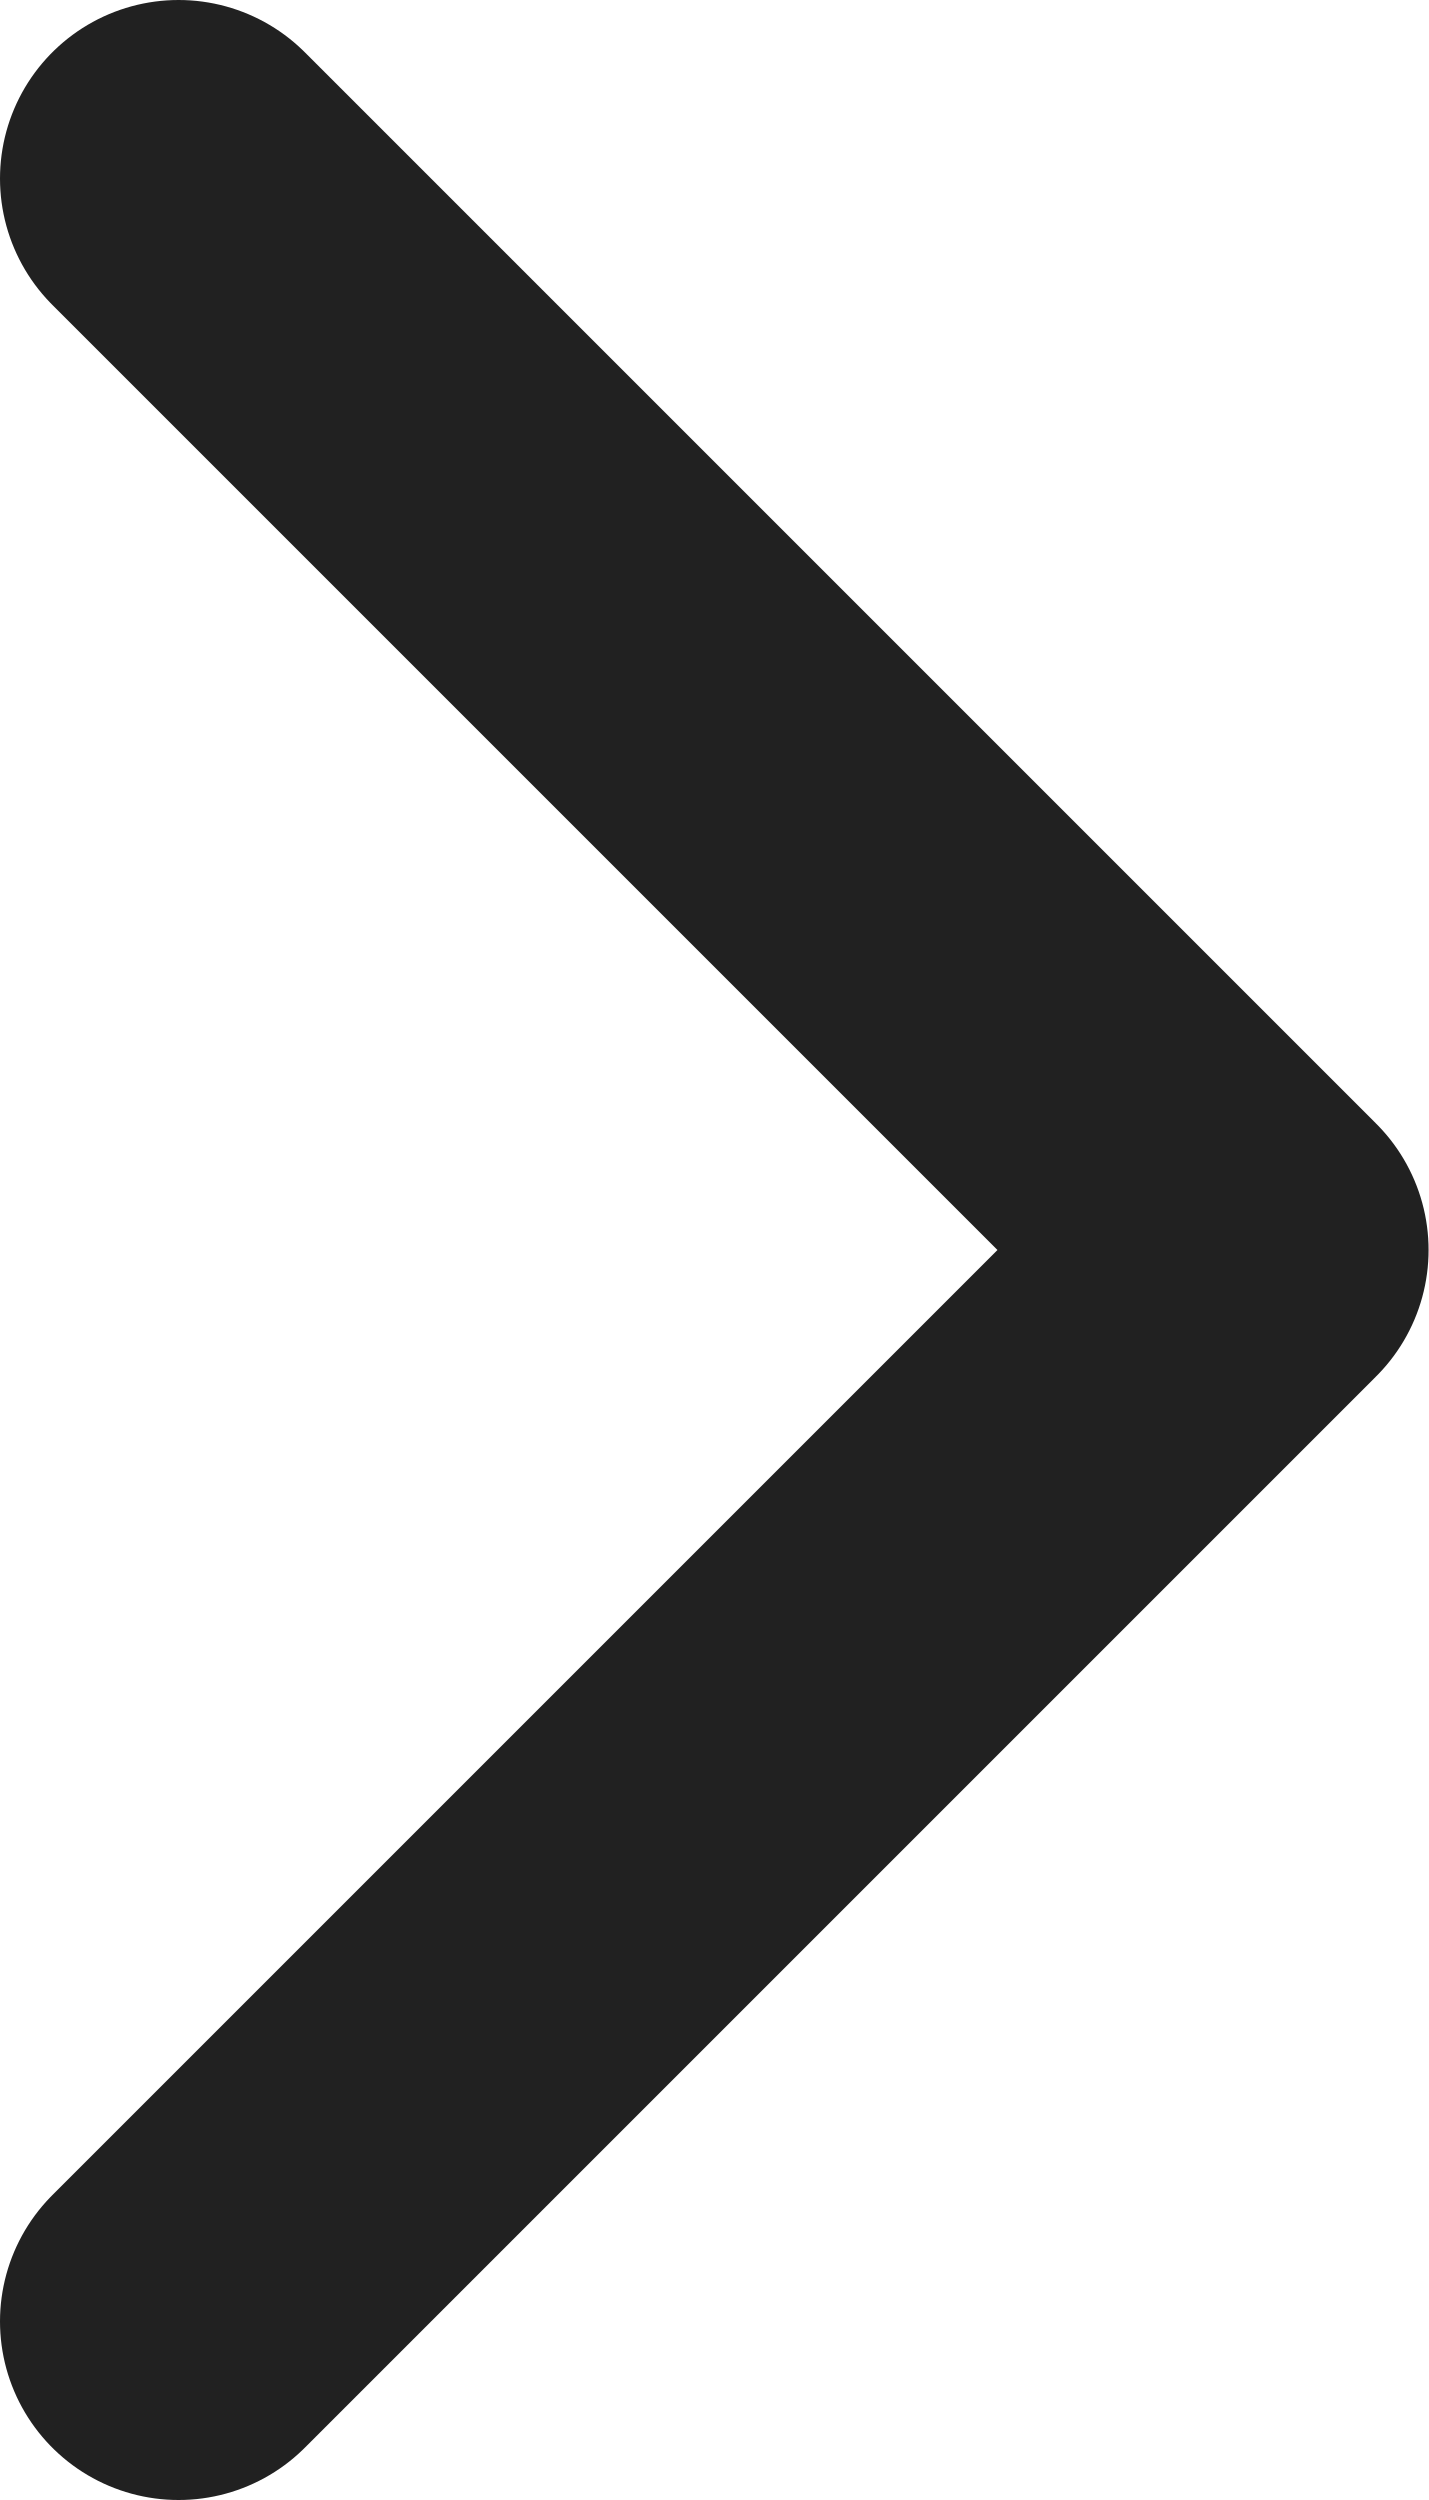
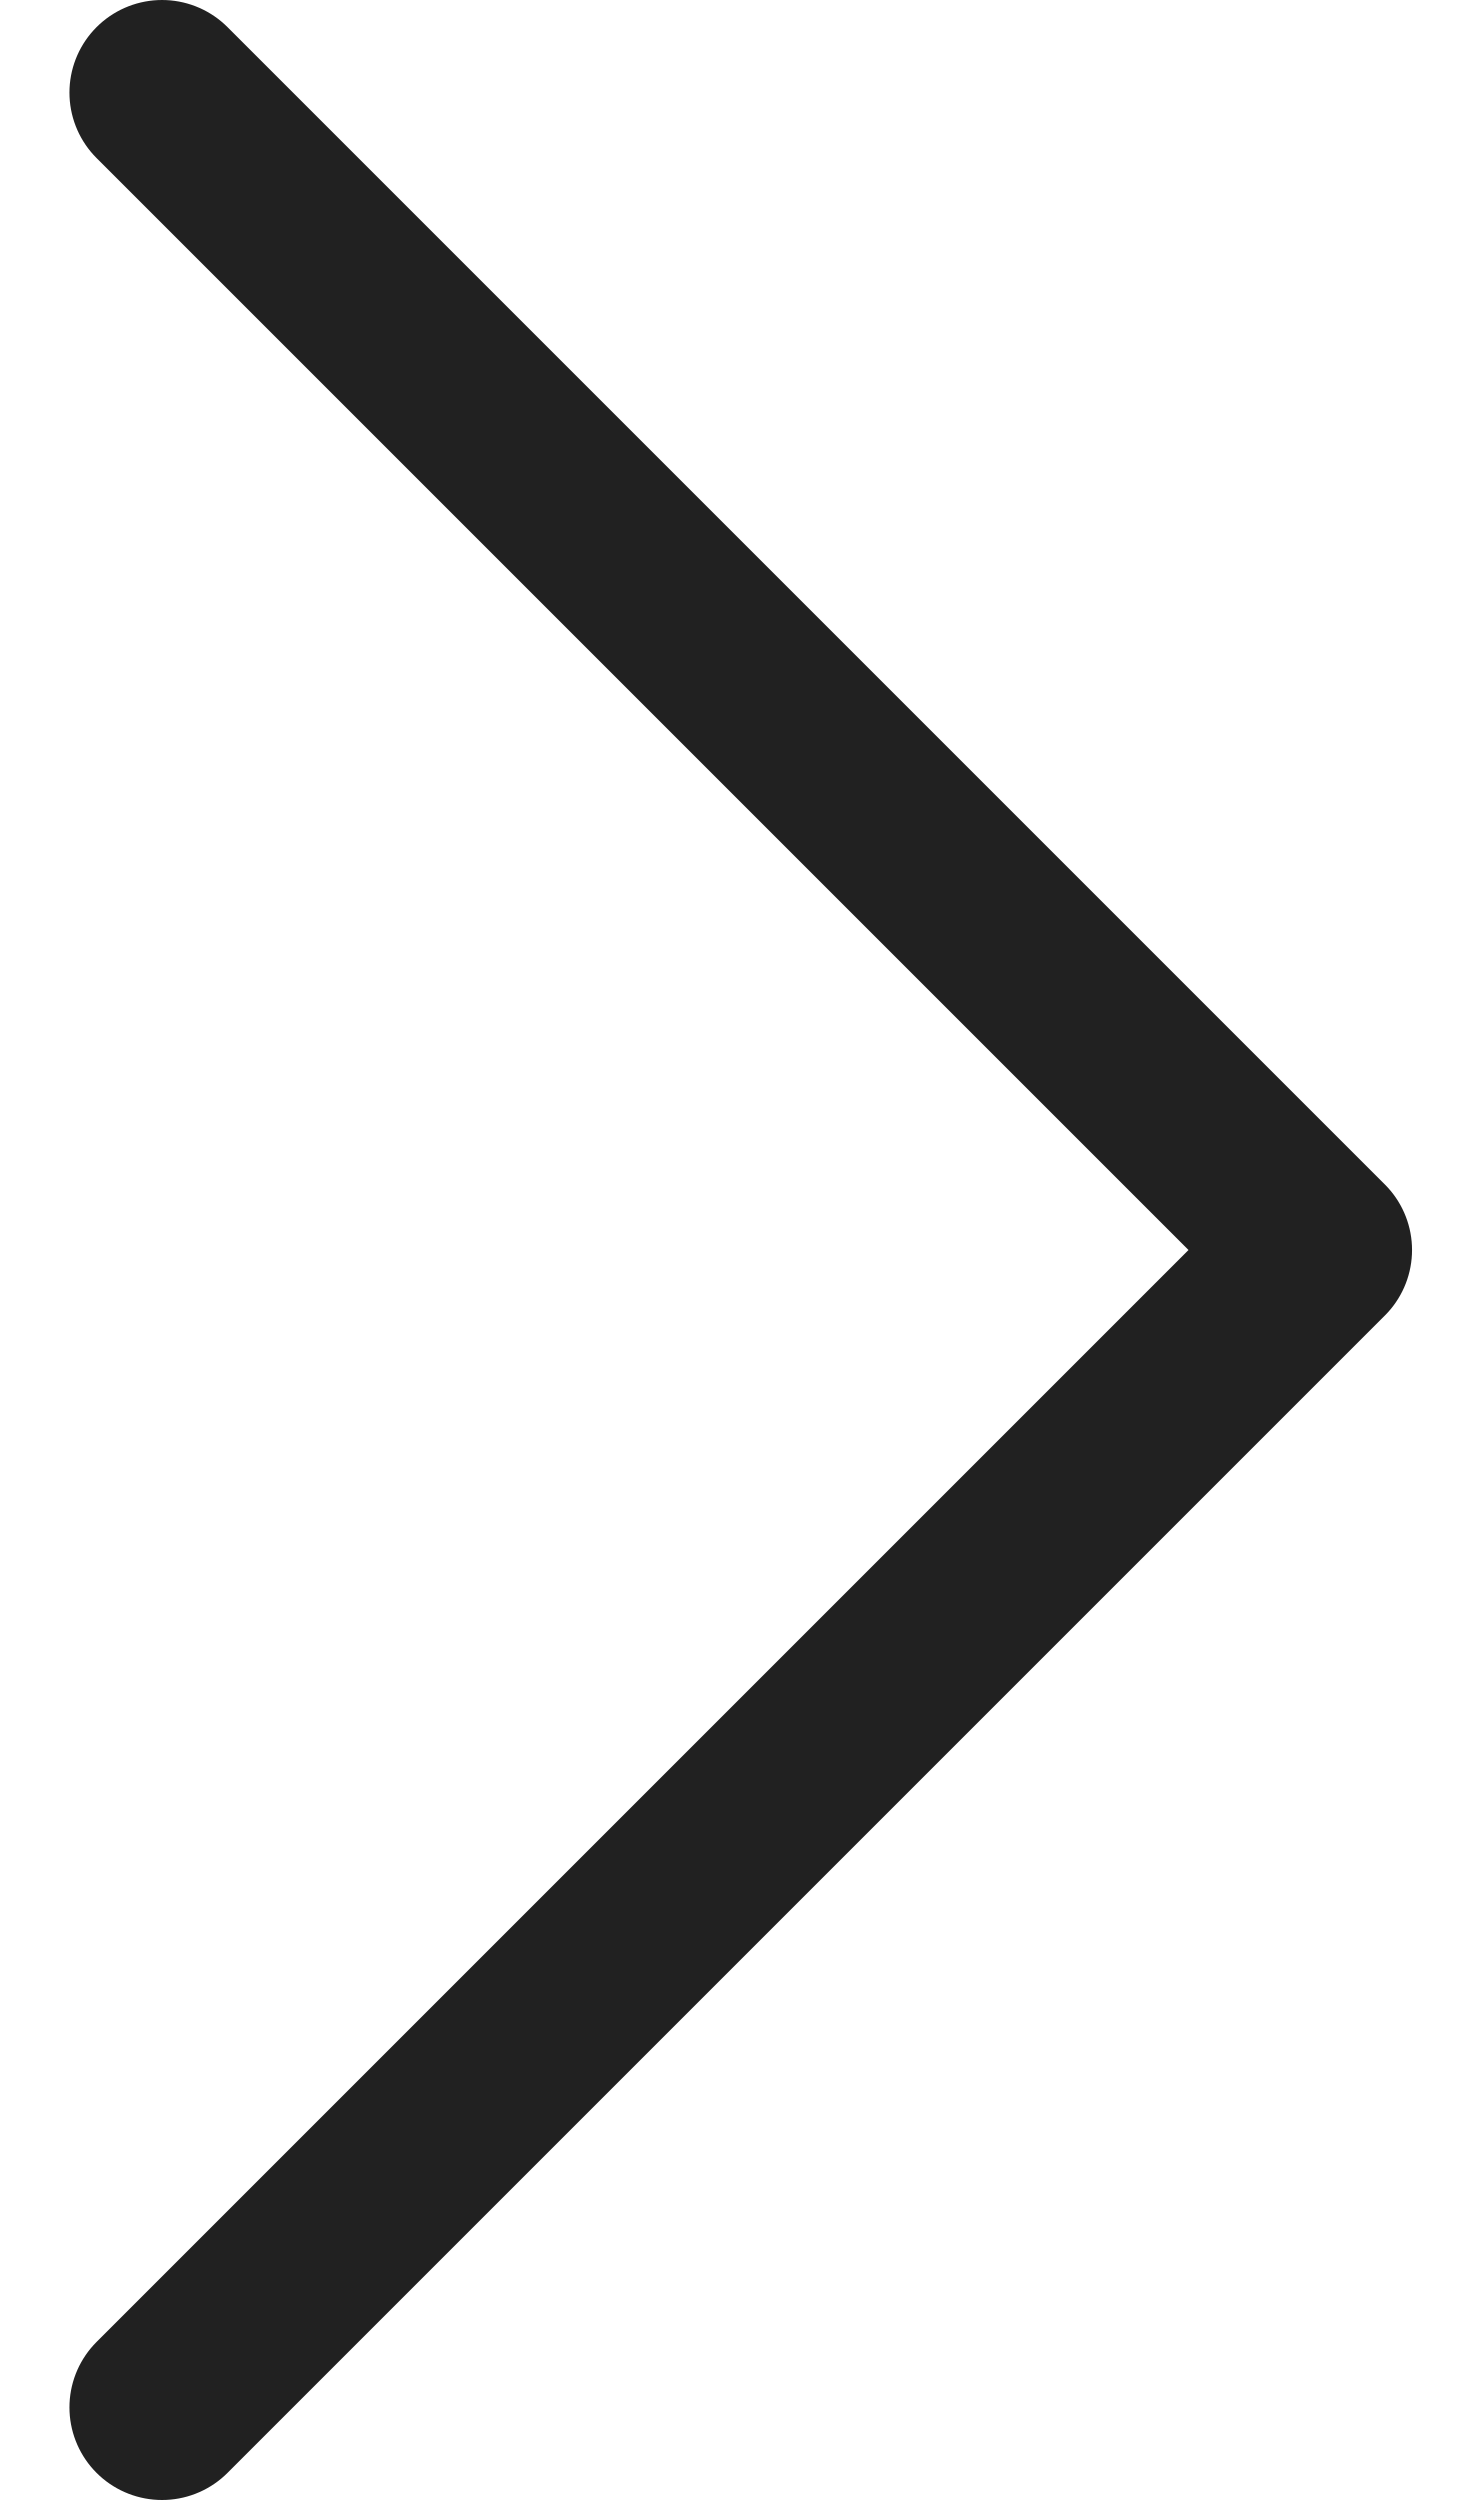
- <svg xmlns="http://www.w3.org/2000/svg" width="8" height="14" viewBox="0 0 8 14" fill="none">
-   <path d="M1 13L7 7L1 1" stroke="#212121" stroke-width="2" stroke-linecap="round" stroke-linejoin="round" />
+ <svg xmlns="http://www.w3.org/2000/svg" width="16" height="27" viewBox="0 0 16 27" fill="none">
+   <path d="M1.75 26L14.25 13.5L1.75 1" stroke="#212121" stroke-width="2" stroke-linecap="round" stroke-linejoin="round" />
</svg>
